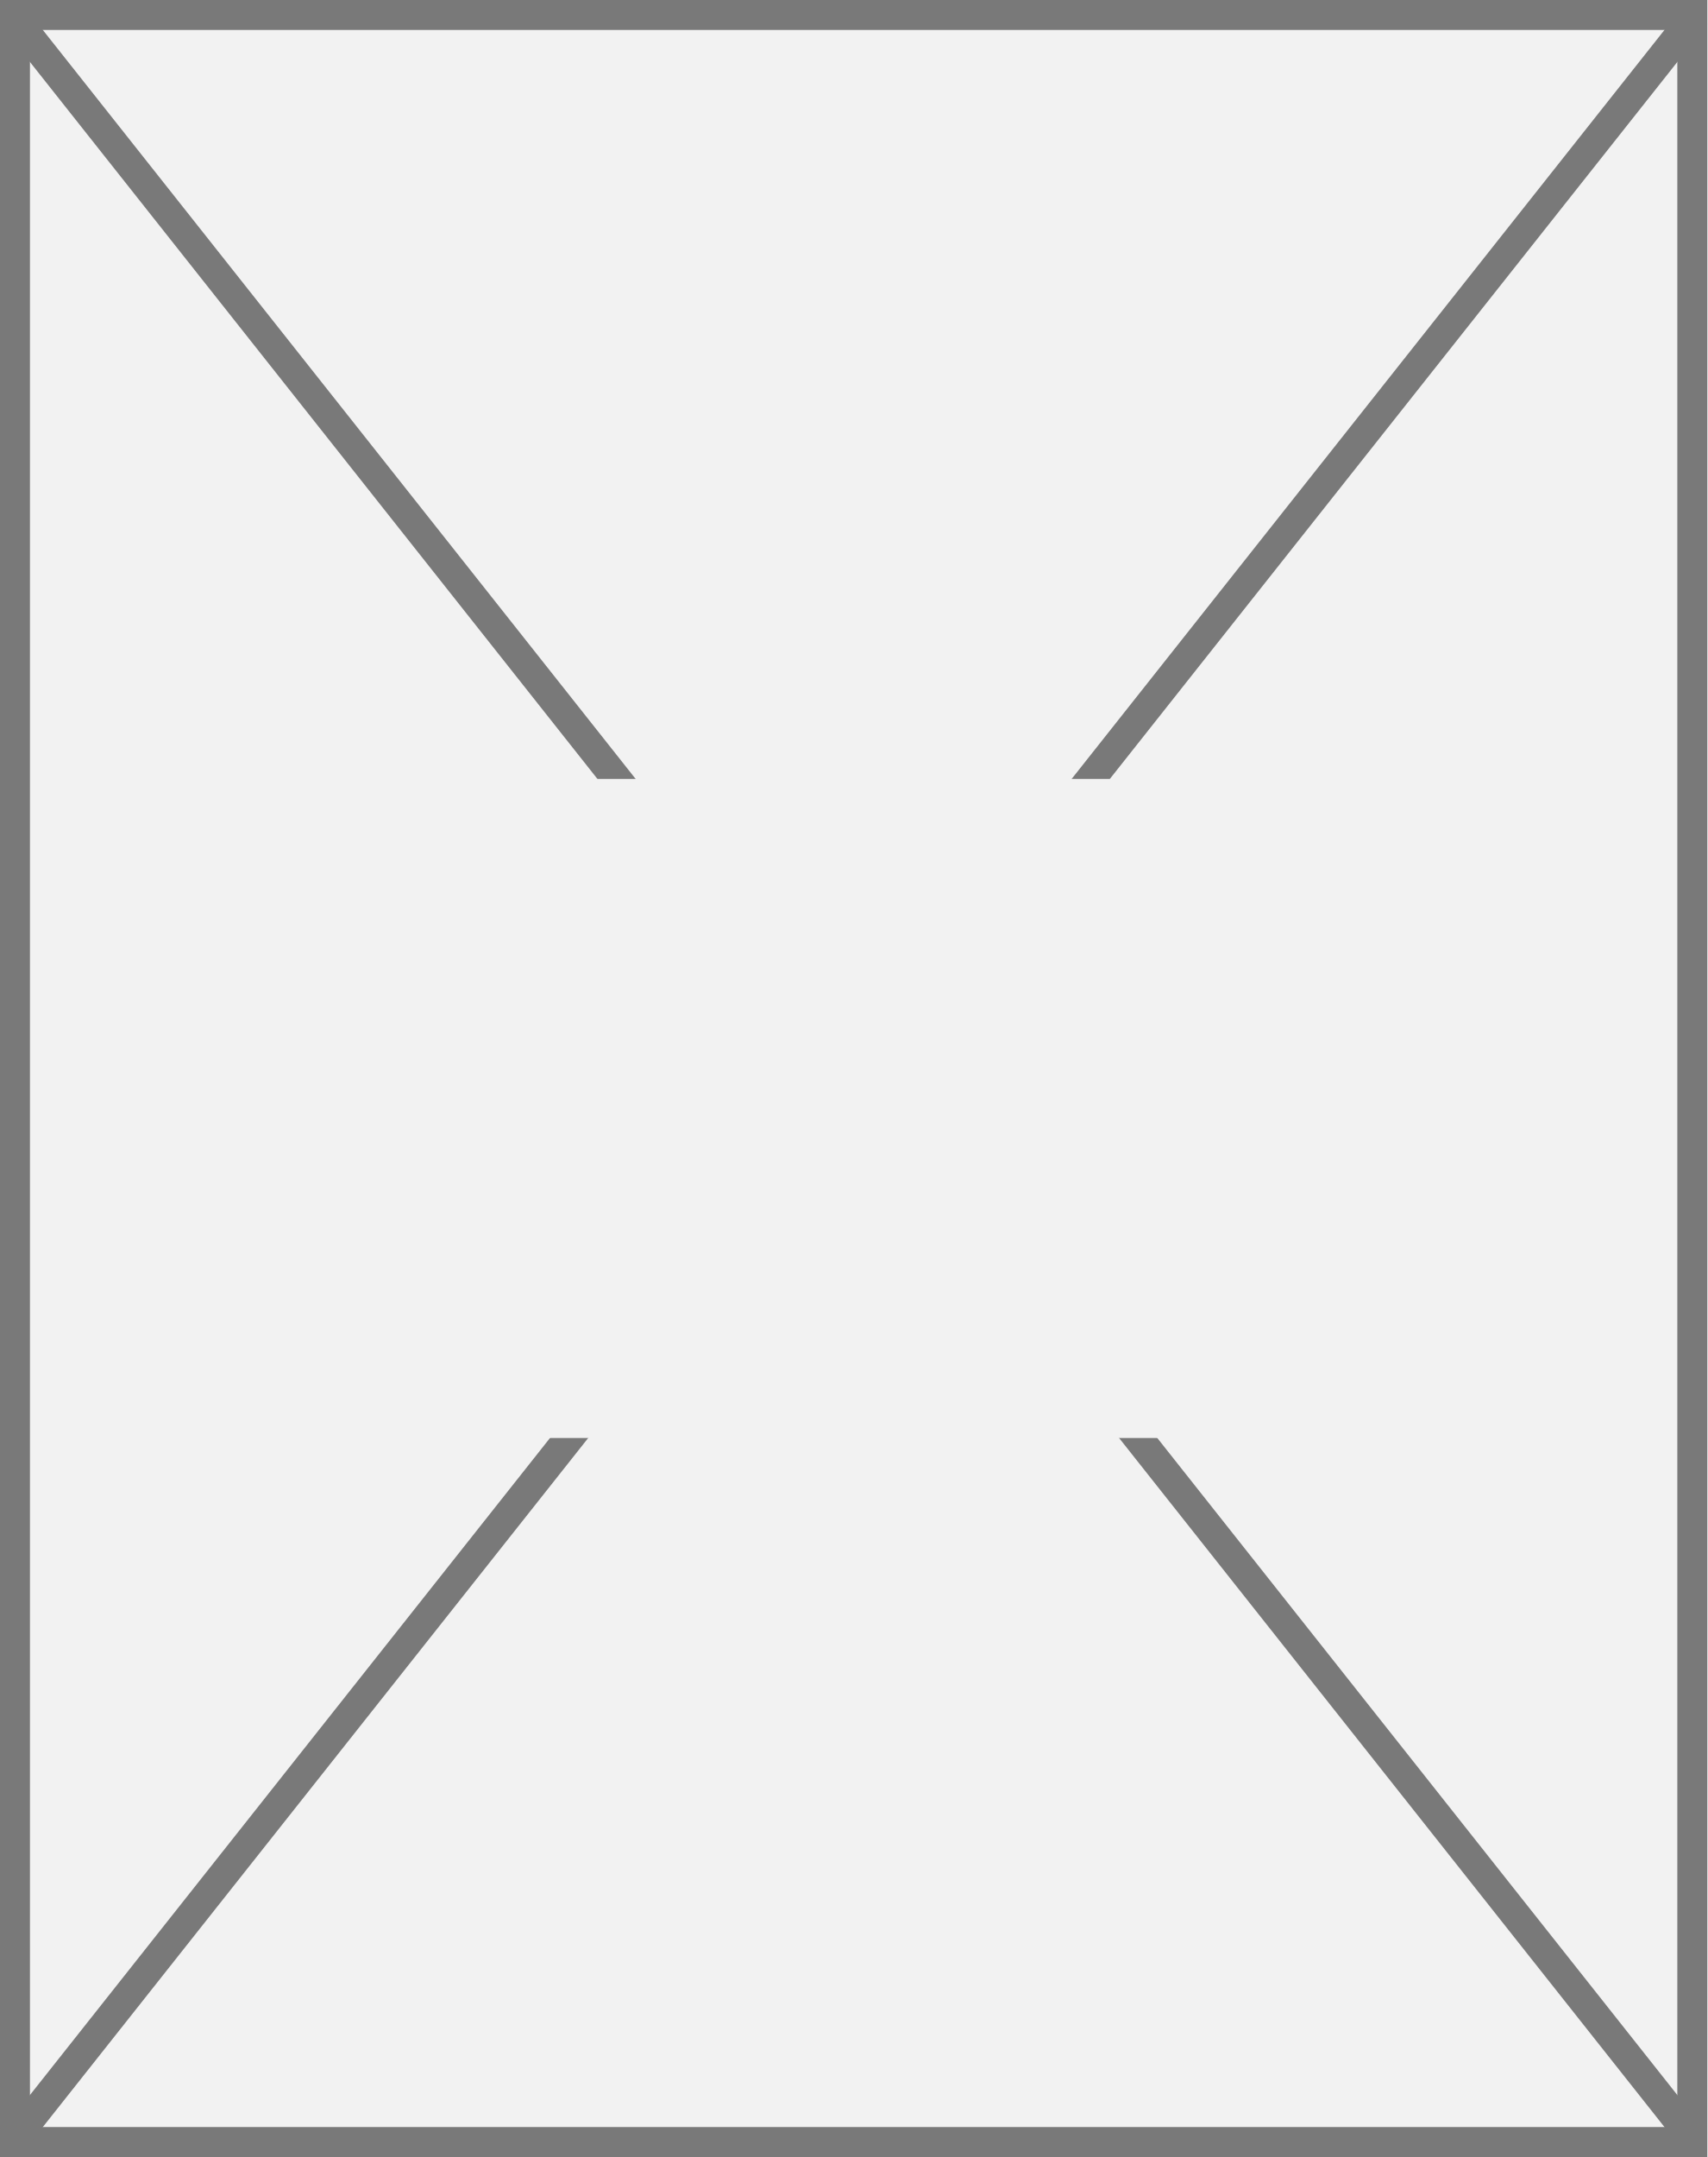
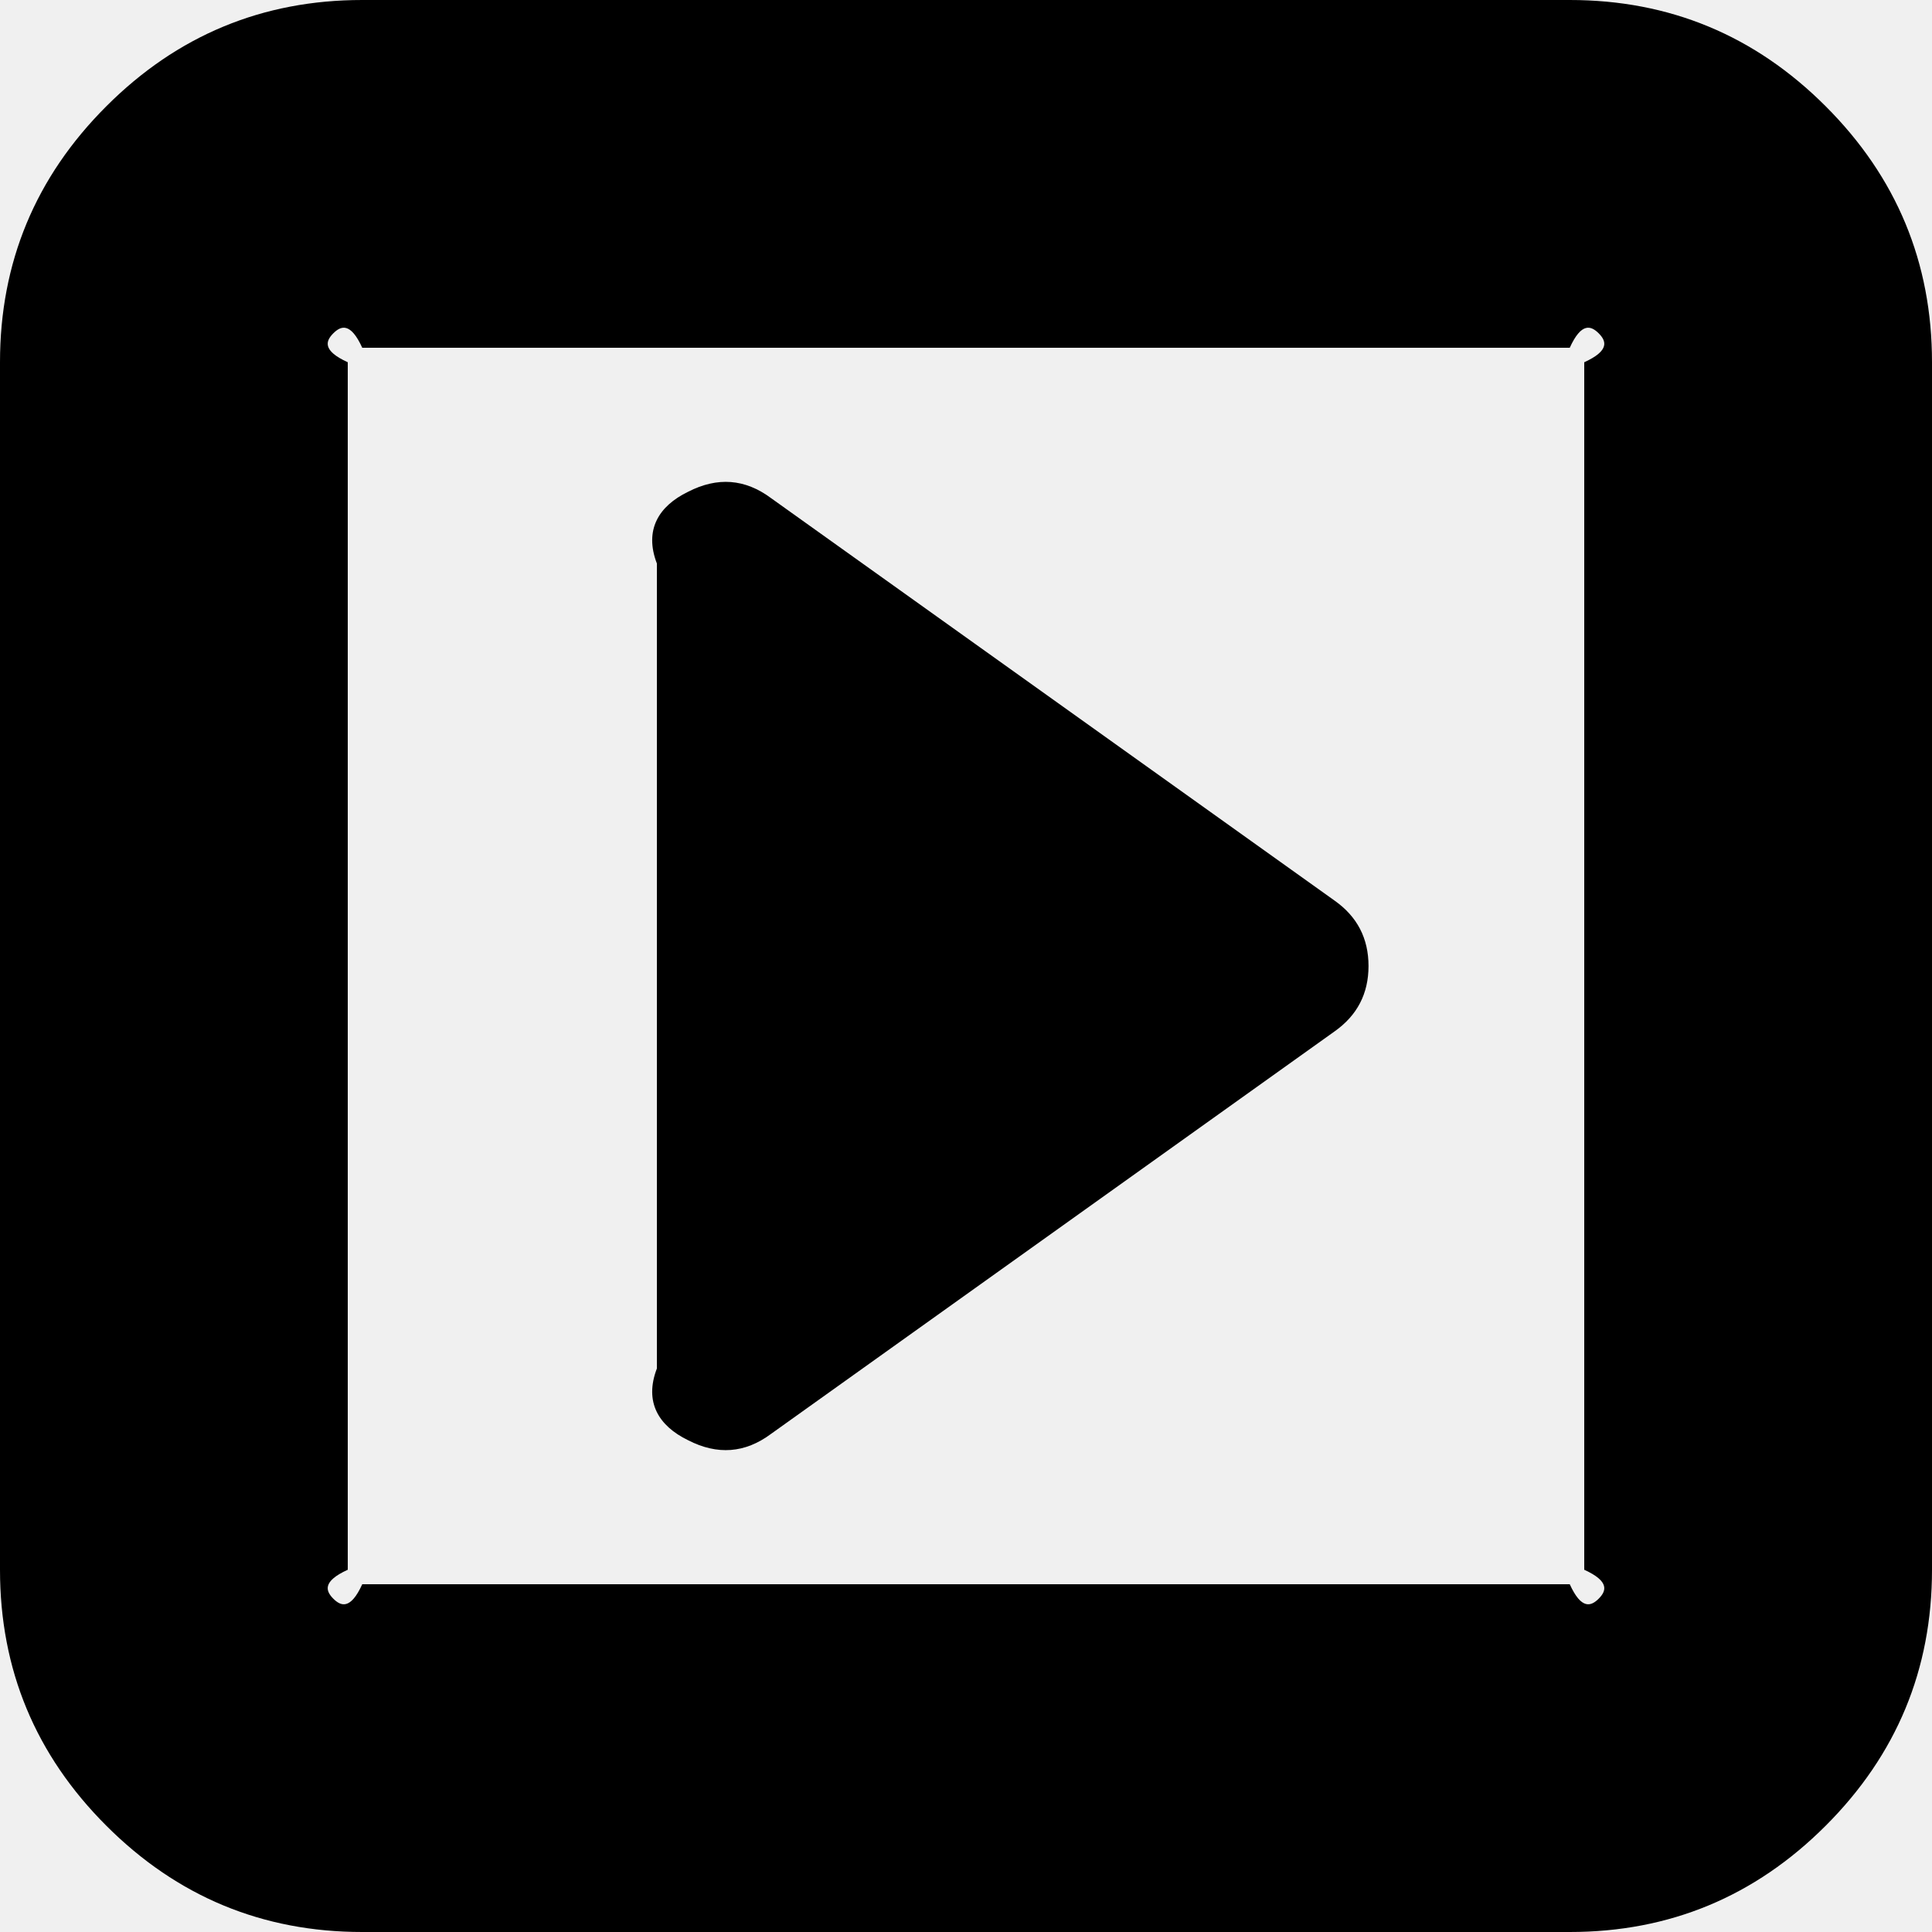
- <svg xmlns="http://www.w3.org/2000/svg" version="1.1" width="57px" height="72px">
-   <defs>
-     <mask fill="white" id="clip247">
-       <path d="M 3735 1702  L 3762 1702  L 3762 1724  L 3735 1724  Z M 3719 1676  L 3776 1676  L 3776 1748  L 3719 1748  Z " fill-rule="evenodd" />
-     </mask>
-   </defs>
-   <g transform="matrix(1 0 0 1 -3719 -1676 )">
-     <path d="M 3719.5 1676.5  L 3775.5 1676.5  L 3775.5 1747.5  L 3719.5 1747.5  L 3719.5 1676.5  Z " fill-rule="nonzero" fill="#f2f2f2" stroke="none" />
-     <path d="M 3719.5 1676.5  L 3775.5 1676.5  L 3775.5 1747.5  L 3719.5 1747.5  L 3719.5 1676.5  Z " stroke-width="1" stroke="#797979" fill="none" />
-     <path d="M 3719.392 1676.495  L 3775.608 1747.505  M 3775.608 1676.495  L 3719.392 1747.505  " stroke-width="1" stroke="#797979" fill="none" mask="url(#clip247)" />
+ <svg xmlns="http://www.w3.org/2000/svg" version="1.1" width="50px" height="50px">
+   <g transform="matrix(1 0 0 1 -1235 -468 )">
+     <path d="M 34.538 23.307  C 35.124 23.72  35.417 24.284  35.417 25  C 35.417 25.716  35.124 26.28  34.538 26.693  L 19.954 37.109  C 19.282 37.609  18.566 37.663  17.806 37.272  C 17.046 36.903  16.667 36.285  17 35.417  L 17 14.583  C 16.667 13.715  17.046 13.097  17.806 12.728  C 18.566 12.337  19.282 12.391  19.954 12.891  L 34.538 23.307  Z M 41.374 41.374  C 41.569 41.178  41.667 40.929  41 40.625  L 41 9.375  C 41.667 9.071  41.569 8.822  41.374 8.626  C 41.178 8.431  40.929 8.333  40.625 9  L 9.375 9  C 9.071 8.333  8.822 8.431  8.626 8.626  C 8.431 8.822  8.333 9.071  9 9.375  L 9 40.625  C 8.333 40.929  8.431 41.178  8.626 41.374  C 8.822 41.569  9.071 41.667  9.375 41  L 40.625 41  C 40.929 41.667  41.178 41.569  41.374 41.374  Z M 47.249 2.751  C 49.083 4.584  50 6.793  50 9.375  L 50 40.625  C 50 43.207  49.083 45.416  47.249 47.249  C 45.416 49.083  43.207 50  40.625 50  L 9.375 50  C 6.793 50  4.584 49.083  2.751 47.249  C 0.917 45.416  0 43.207  0 40.625  L 0 9.375  C 0 6.793  0.917 4.584  2.751 2.751  C 4.584 0.917  6.793 0  9.375 0  L 40.625 0  C 43.207 0  45.416 0.917  47.249 2.751  Z " fill-rule="nonzero" fill="#000000" stroke="none" transform="matrix(1 0 0 1 1235 468 )" />
  </g>
</svg>
